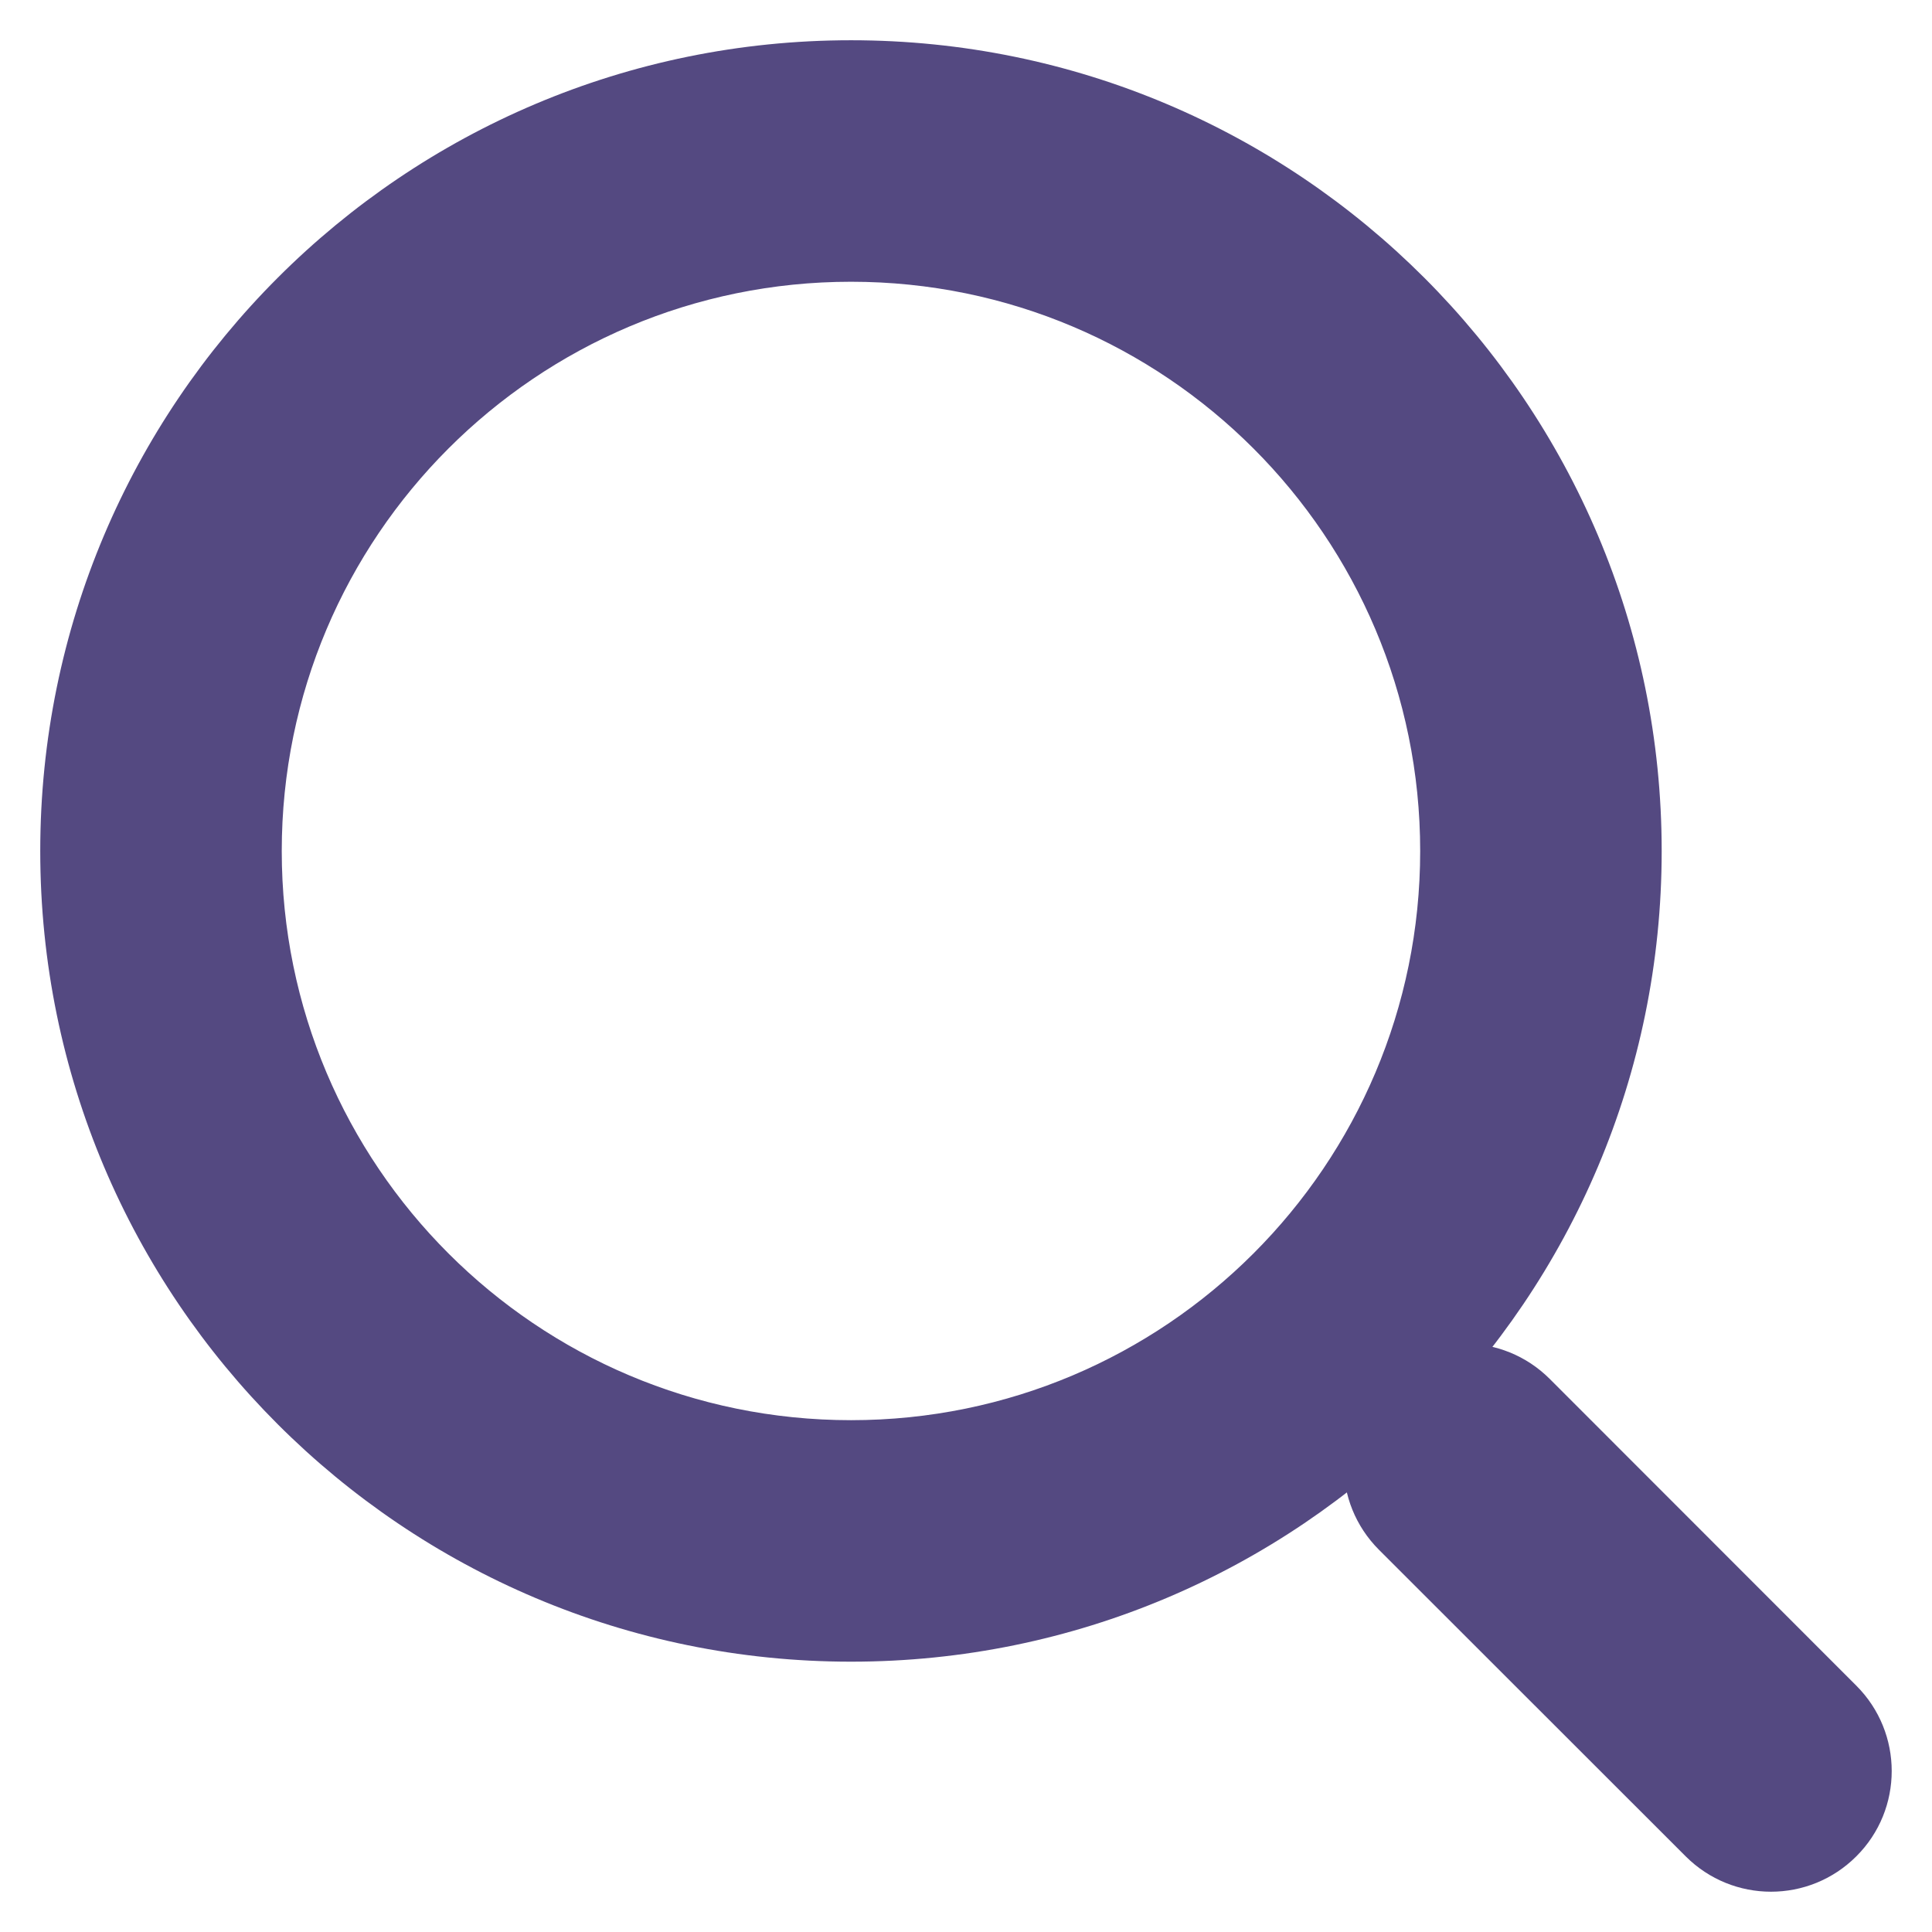
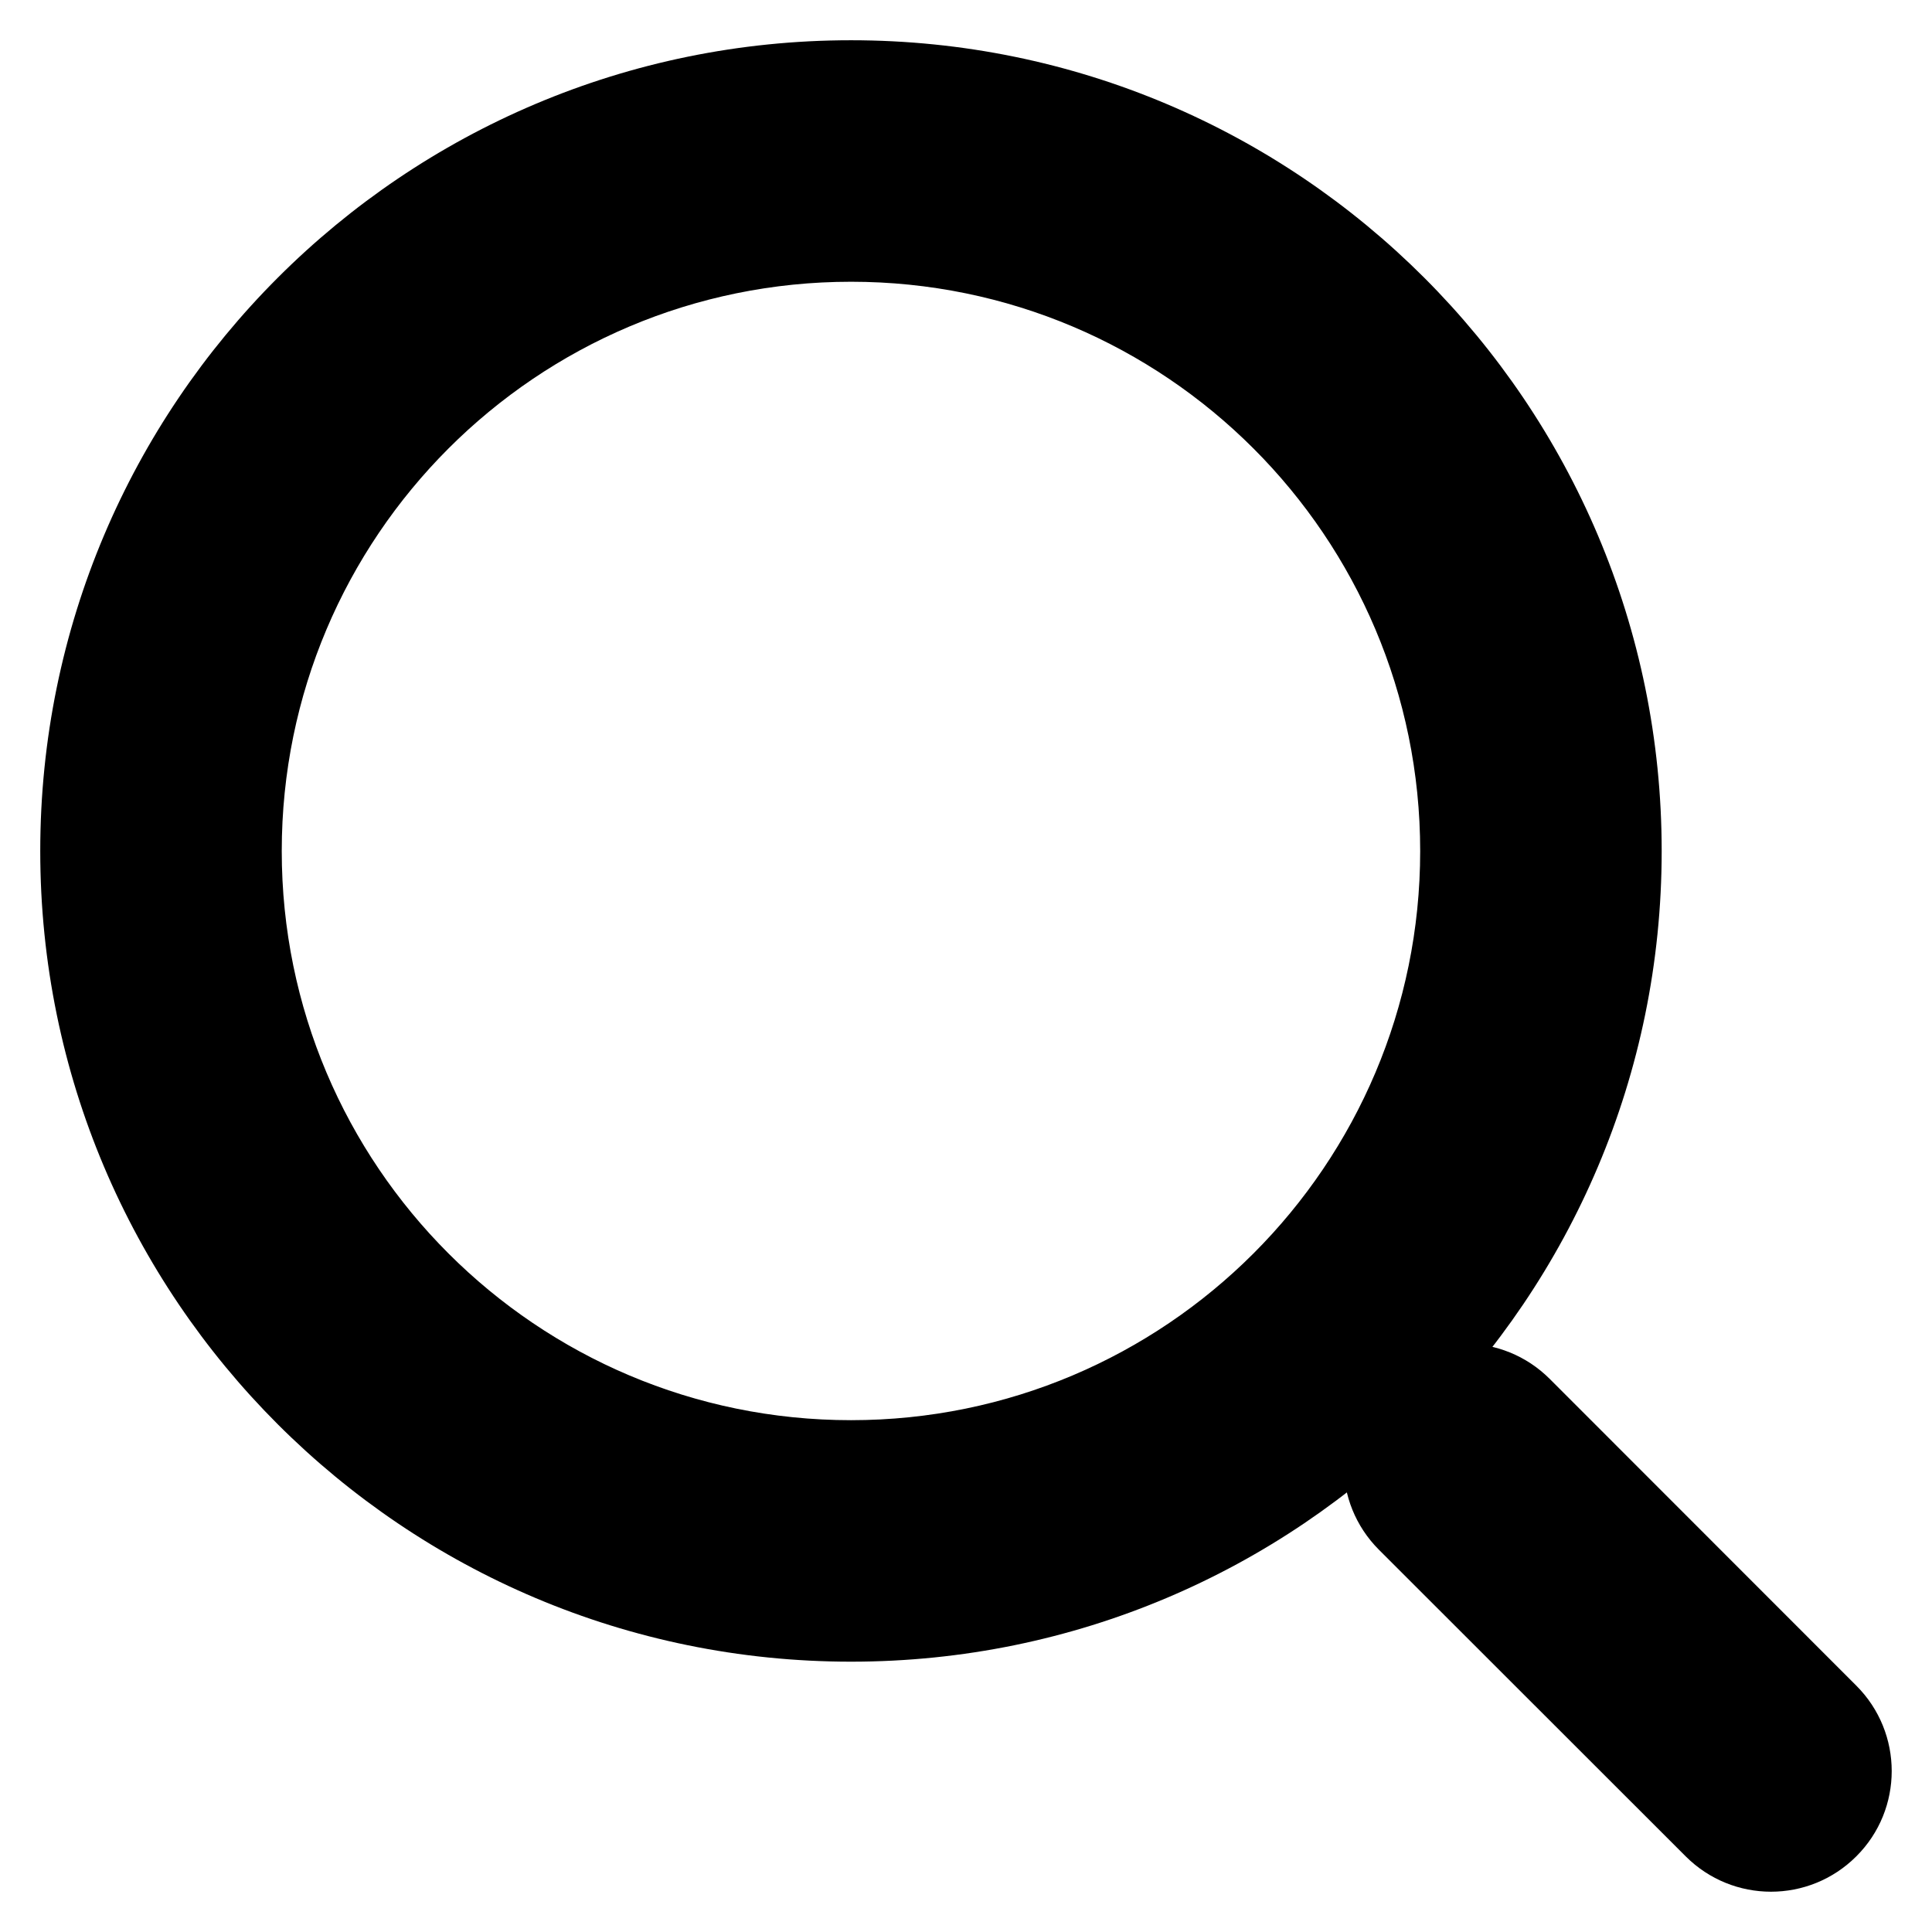
<svg xmlns="http://www.w3.org/2000/svg" width="12" height="12" viewBox="0 0 12 12" fill="none">
-   <path d="M9.626 8.565C9.333 8.272 8.858 8.272 8.565 8.565C8.272 8.858 8.272 9.333 8.565 9.626L9.626 8.565ZM10.47 11.53C10.763 11.823 11.237 11.823 11.53 11.53C11.823 11.238 11.823 10.763 11.53 10.47L10.47 11.53ZM8.565 9.626L10.47 11.53L11.53 10.47L9.626 8.565L8.565 9.626ZM5.286 8.821C3.333 8.821 1.75 7.238 1.75 5.286H0.25C0.25 8.067 2.505 10.321 5.286 10.321V8.821ZM8.821 5.286C8.821 7.238 7.238 8.821 5.286 8.821V10.321C8.067 10.321 10.321 8.067 10.321 5.286H8.821ZM5.286 1.75C7.238 1.75 8.821 3.333 8.821 5.286H10.321C10.321 2.505 8.067 0.25 5.286 0.25V1.75ZM5.286 0.25C2.505 0.25 0.25 2.505 0.25 5.286H1.75C1.75 3.333 3.333 1.75 5.286 1.75V0.25Z" fill="#544981" />
+   <path d="M9.626 8.565C9.333 8.272 8.858 8.272 8.565 8.565C8.272 8.858 8.272 9.333 8.565 9.626L9.626 8.565ZM10.47 11.53C10.763 11.823 11.237 11.823 11.53 11.53C11.823 11.238 11.823 10.763 11.53 10.47L10.47 11.53ZM8.565 9.626L10.47 11.53L11.53 10.47L9.626 8.565L8.565 9.626ZM5.286 8.821C3.333 8.821 1.75 7.238 1.75 5.286H0.25C0.25 8.067 2.505 10.321 5.286 10.321V8.821ZM8.821 5.286C8.821 7.238 7.238 8.821 5.286 8.821V10.321C8.067 10.321 10.321 8.067 10.321 5.286H8.821ZM5.286 1.75C7.238 1.75 8.821 3.333 8.821 5.286H10.321C10.321 2.505 8.067 0.25 5.286 0.25V1.75ZM5.286 0.25C2.505 0.25 0.25 2.505 0.25 5.286H1.75C1.75 3.333 3.333 1.75 5.286 1.75V0.25Z" fill="currentColor" />
</svg>
